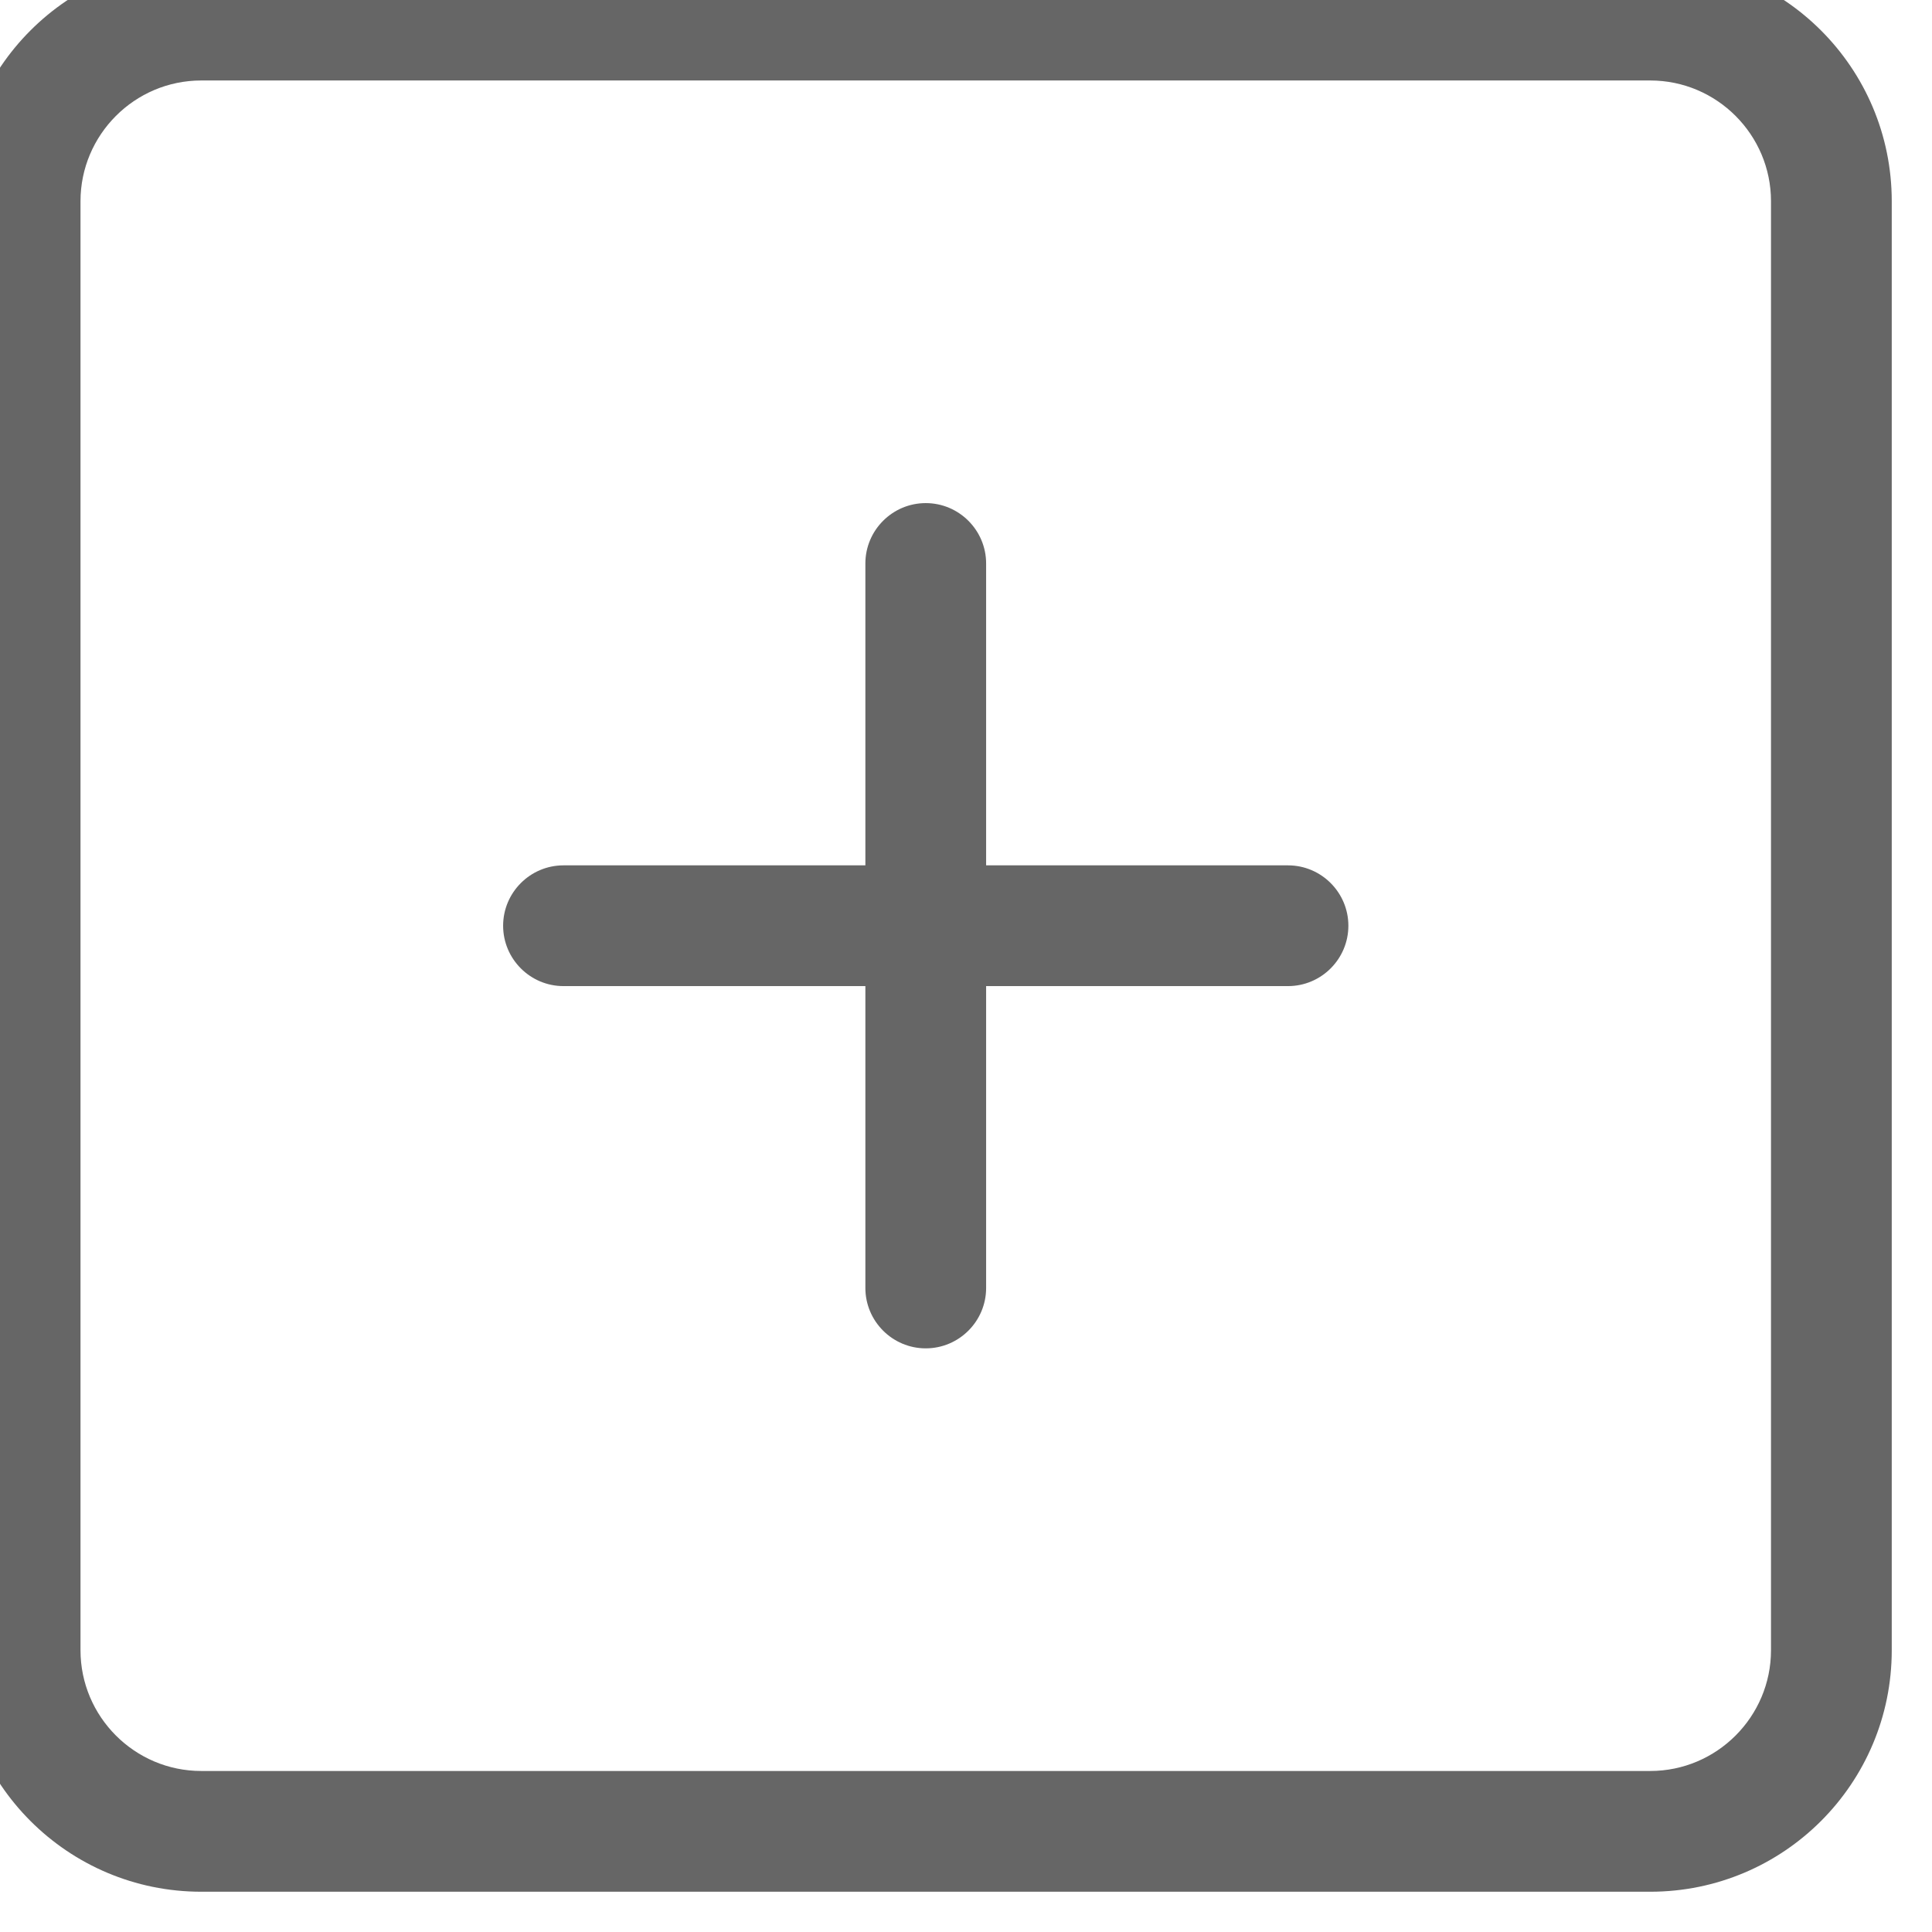
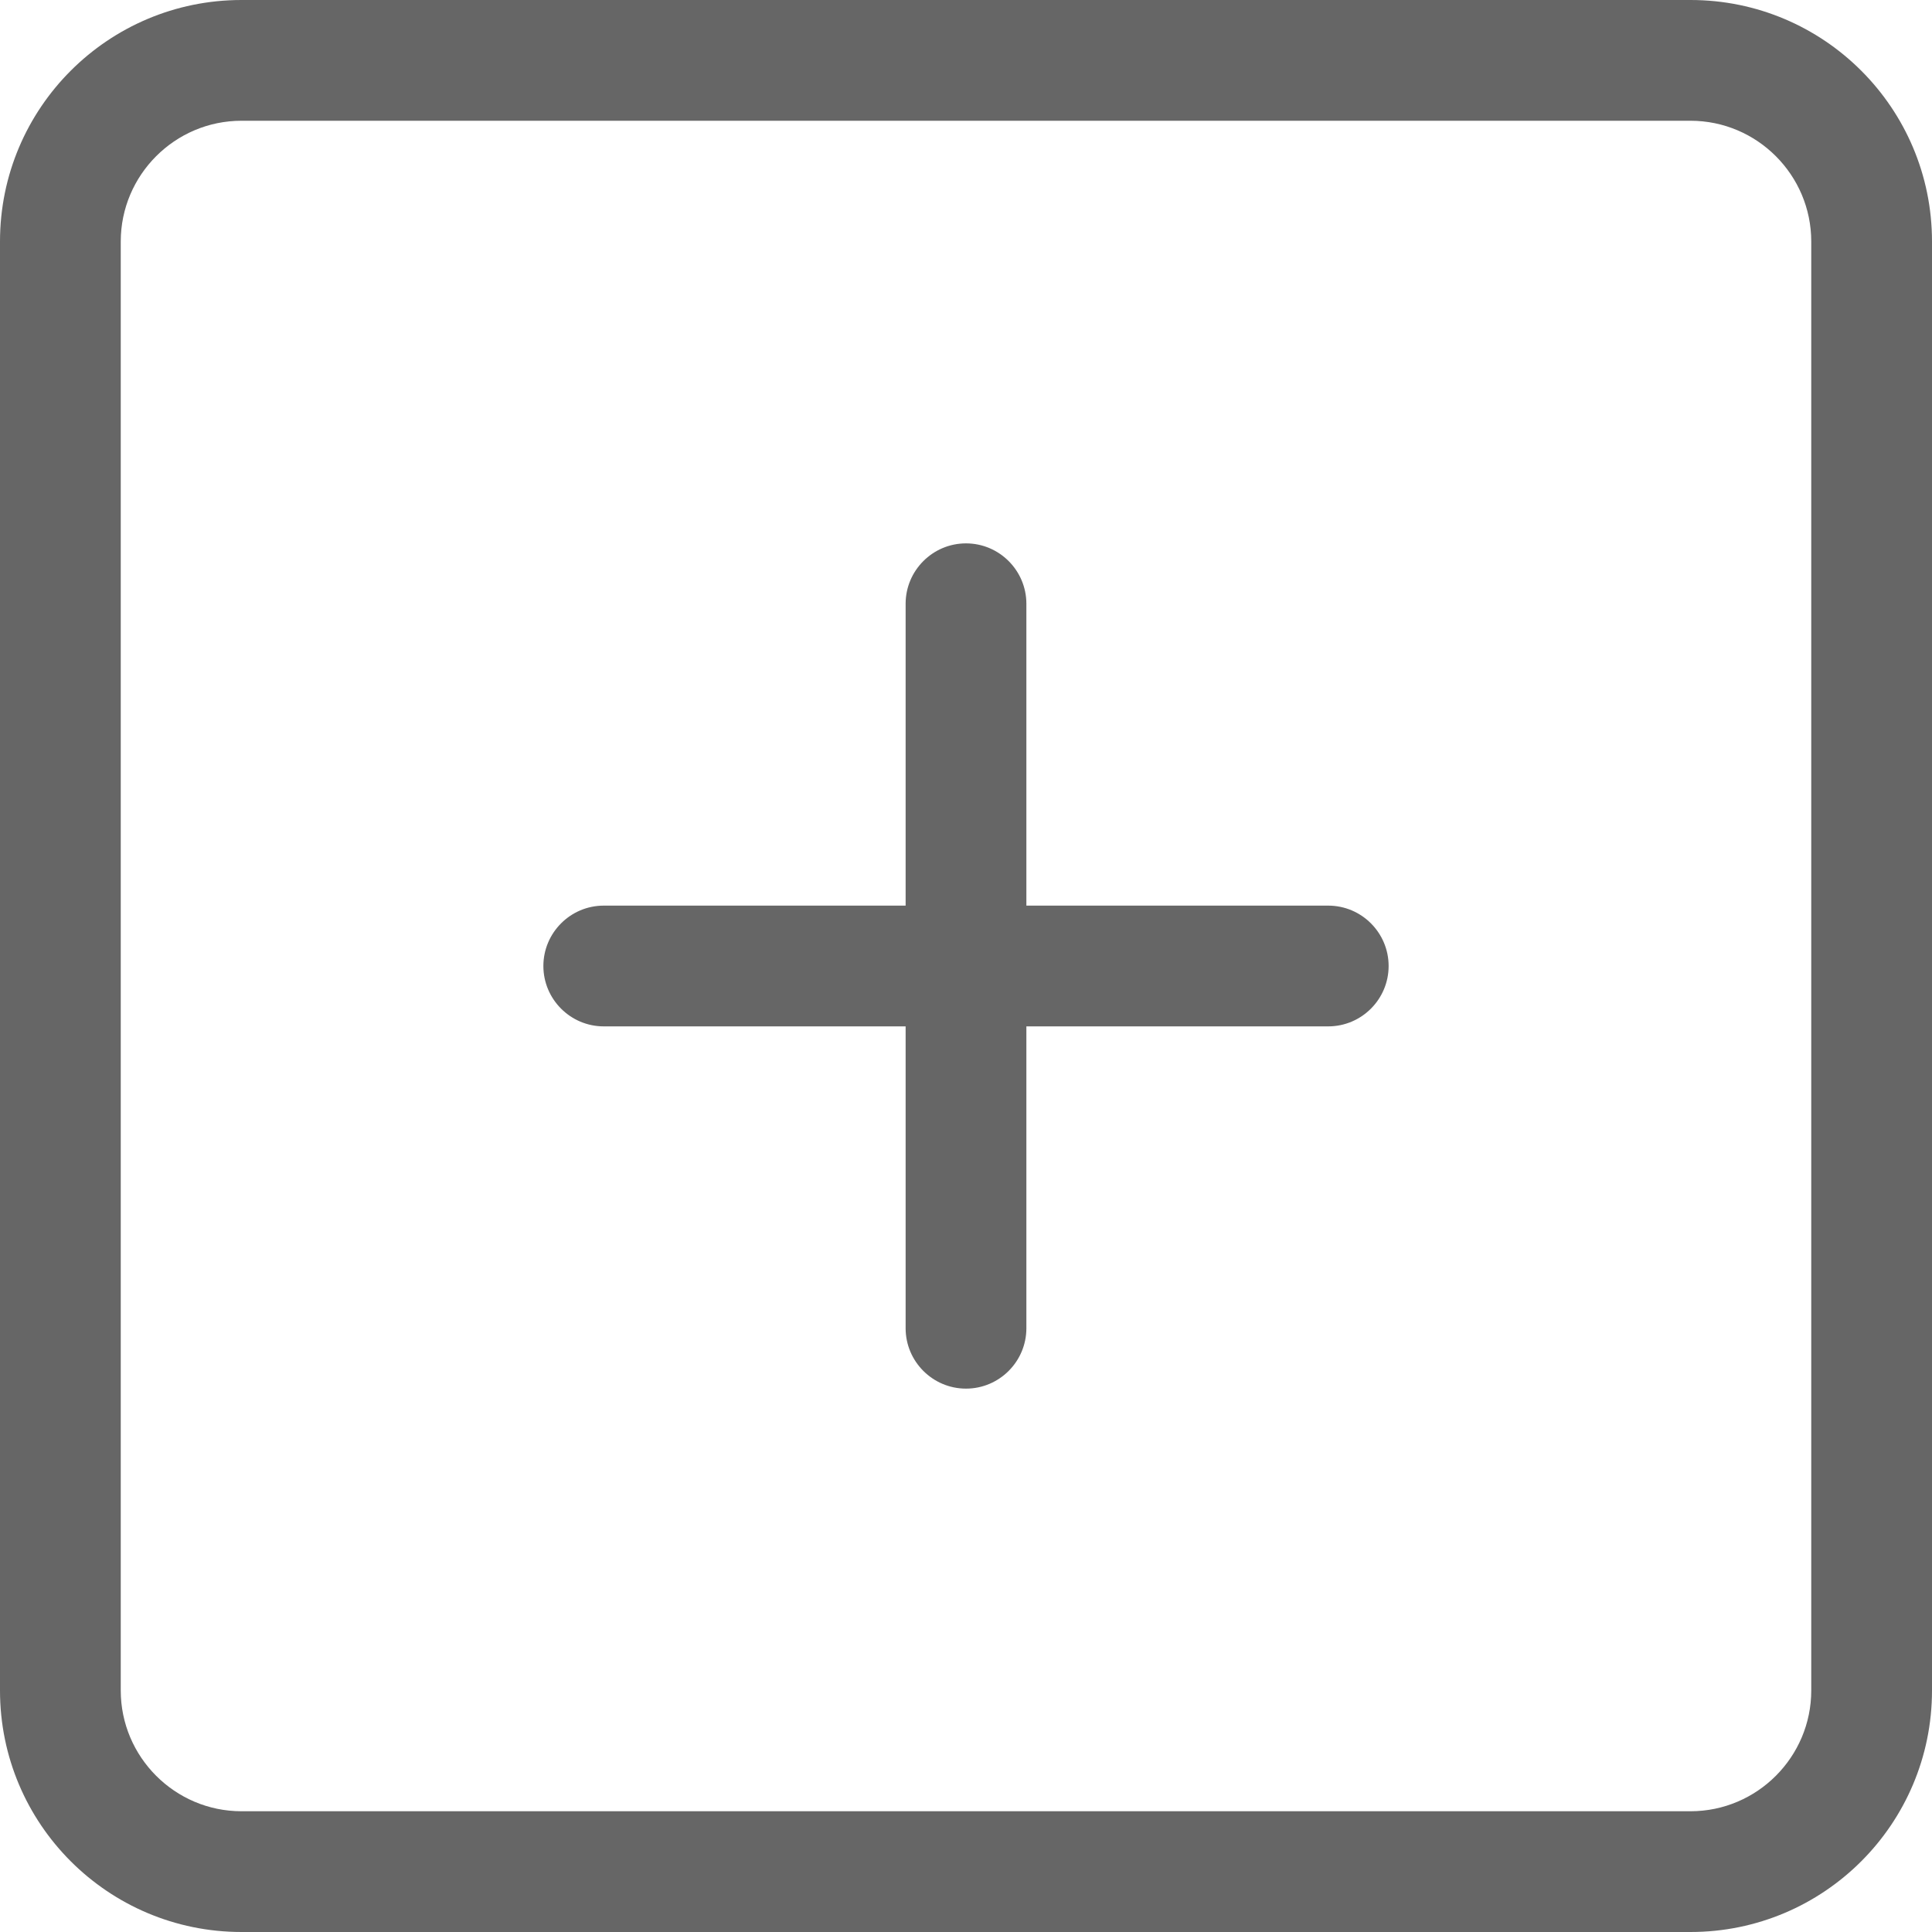
<svg xmlns="http://www.w3.org/2000/svg" width="32px" height="32px" viewBox="0 0 32 32" version="1.1">
  <defs />
  <g id="Page-1" stroke="none" stroke-width="1" fill="none" fill-rule="evenodd">
-     <g id="Icon-Set" transform="translate(-100.6667, -1035.667)" fill="#666666">
+     <g id="Icon-Set" transform="translate(-100, -1035)" fill="#666666">
      <path d="M130,1063 C130,1064.1 129.104,1065 128,1065 L104,1065 C102.896,1065 102,1064.1 102,1063 L102,1039 C102,1037.9 102.896,1037 104,1037 L128,1037 C129.104,1037 130,1037.9 130,1039 L130,1063 L130,1063 Z M128,1035 L104,1035 C101.791,1035 100,1036.79 100,1039 L100,1063 C100,1065.21 101.791,1067 104,1067 L128,1067 C130.209,1067 132,1065.21 132,1063 L132,1039 C132,1036.79 130.209,1035 128,1035 L128,1035 Z M122,1050 L117,1050 L117,1045 C117,1044.45 116.552,1044 116,1044 C115.448,1044 115,1044.45 115,1045 L115,1050 L110,1050 C109.448,1050 109,1050.45 109,1051 C109,1051.55 109.448,1052 110,1052 L115,1052 L115,1057 C115,1057.55 115.448,1058 116,1058 C116.552,1058 117,1057.55 117,1057 L117,1052 L122,1052 C122.552,1052 123,1051.55 123,1051 C123,1050.45 122.552,1050 122,1050 L122,1050 Z" id="plus-square" />
    </g>
  </g>
</svg>
